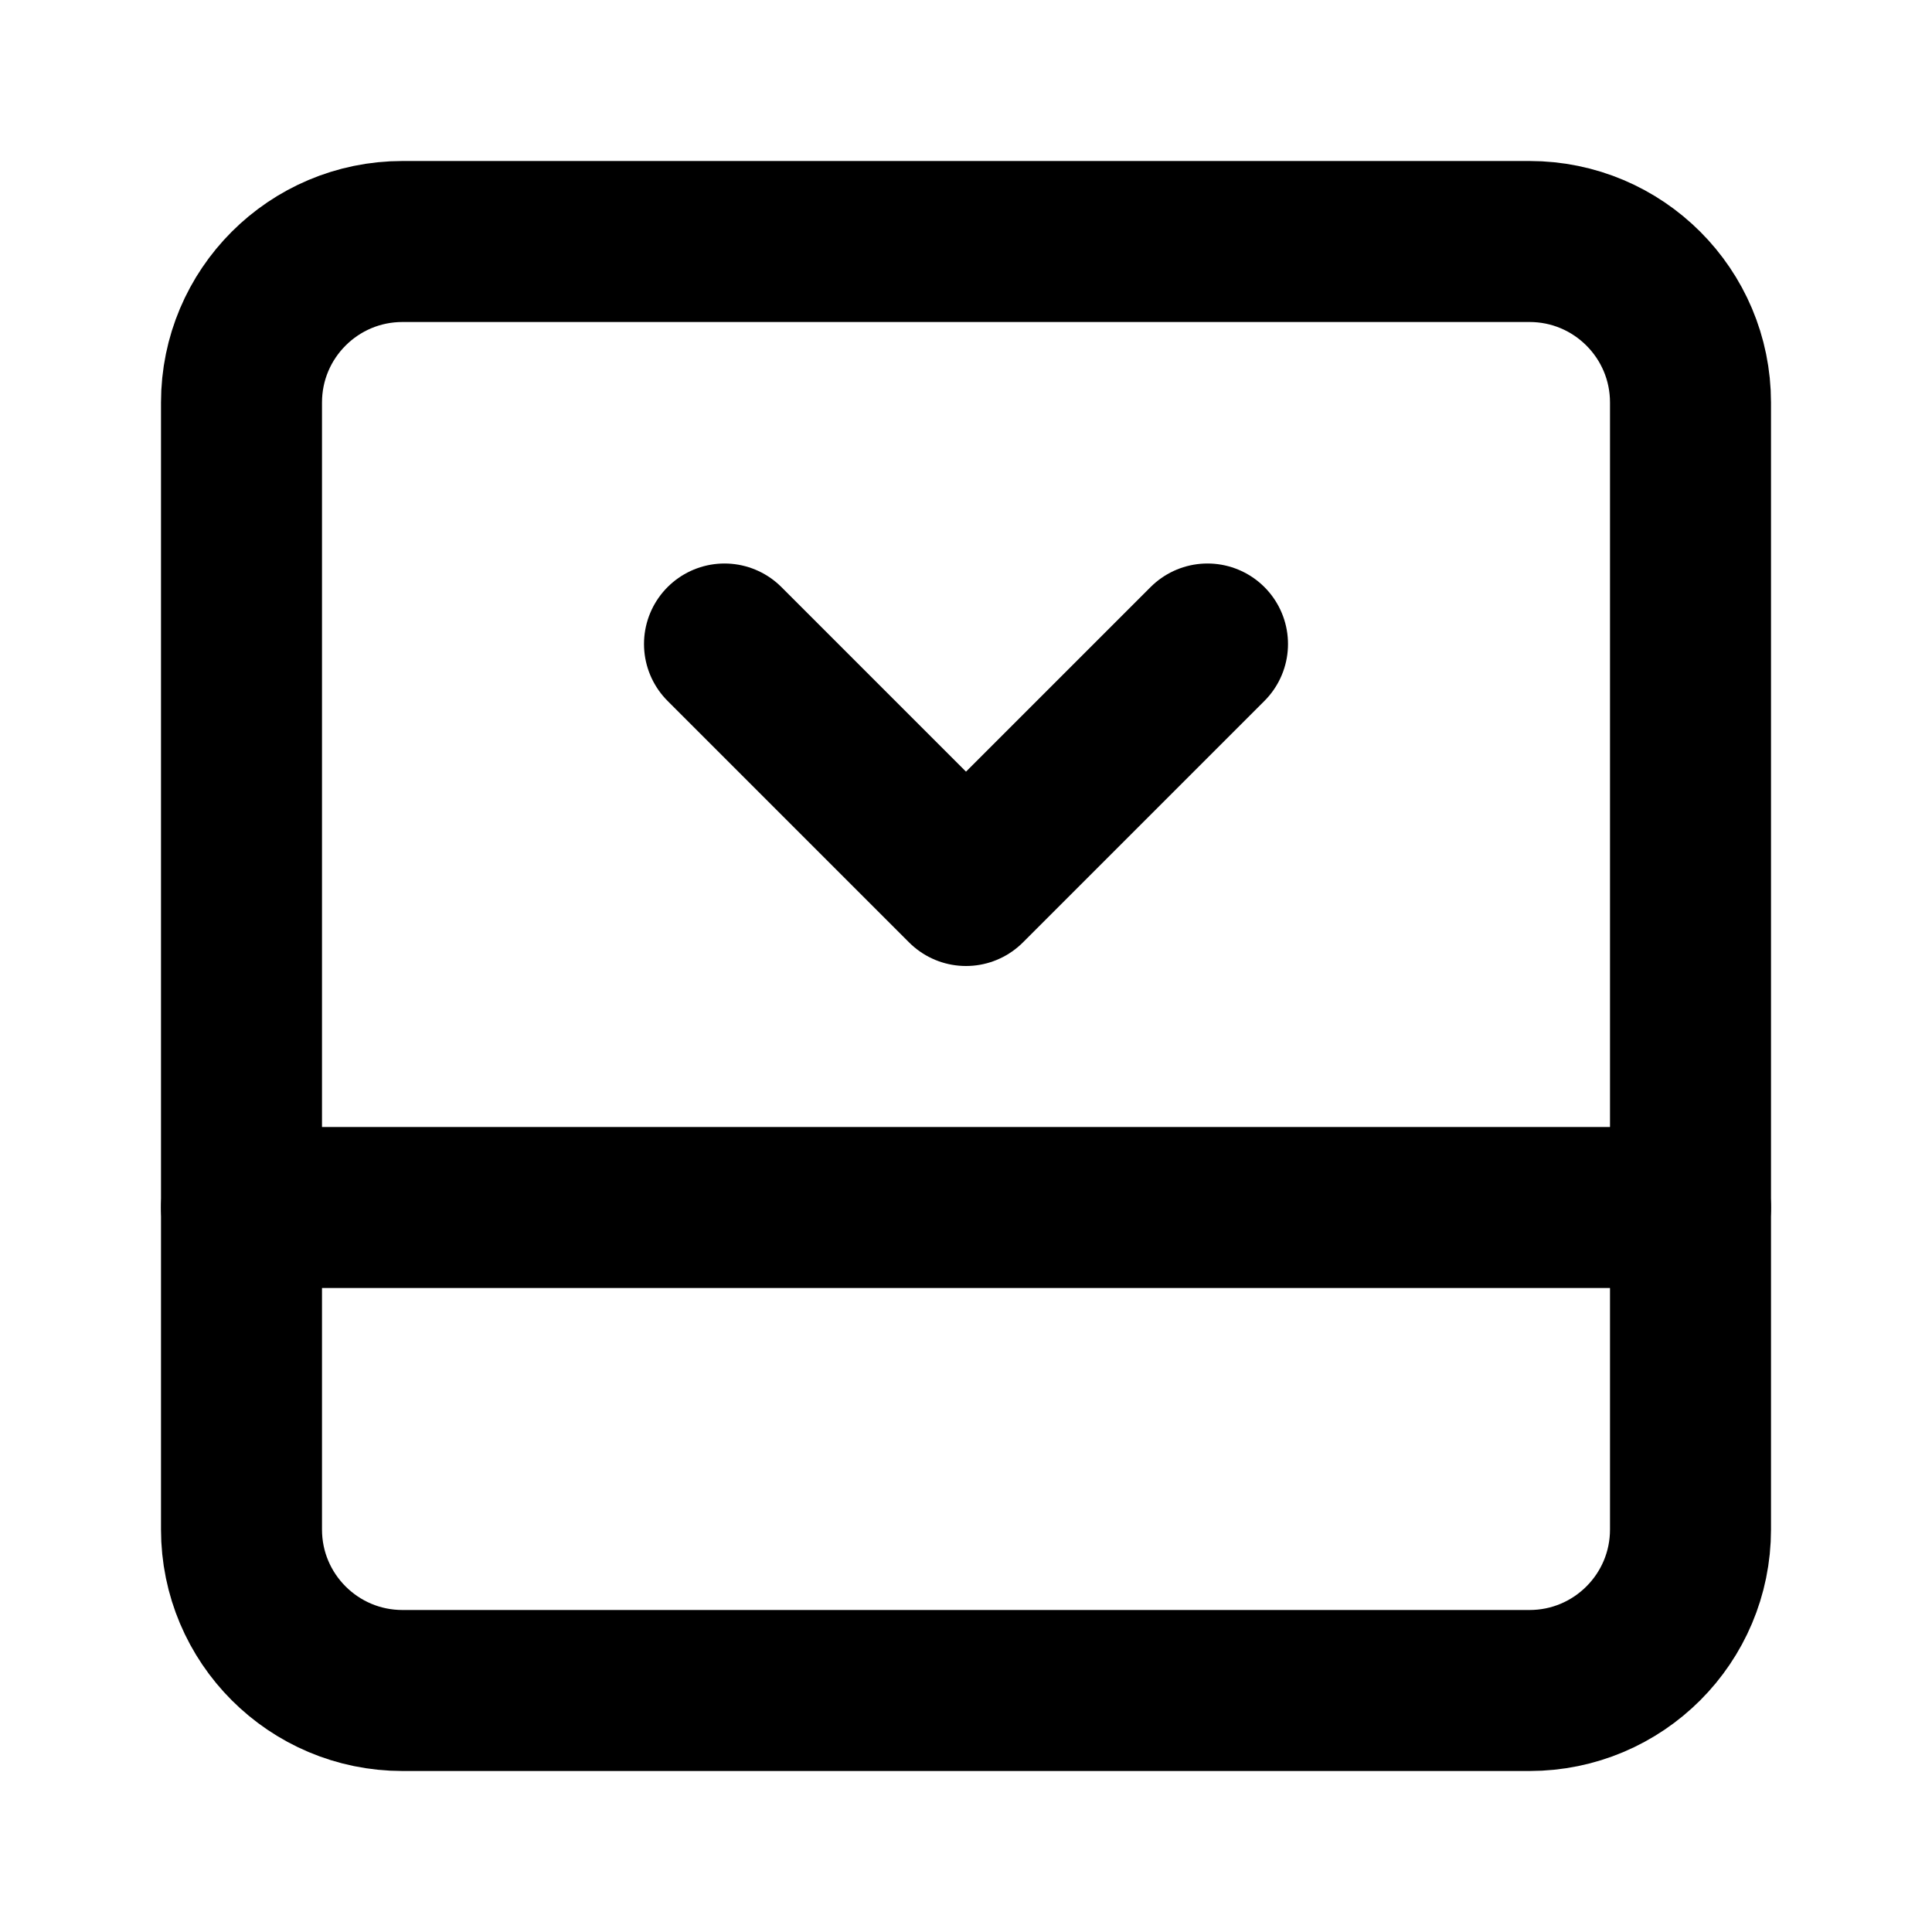
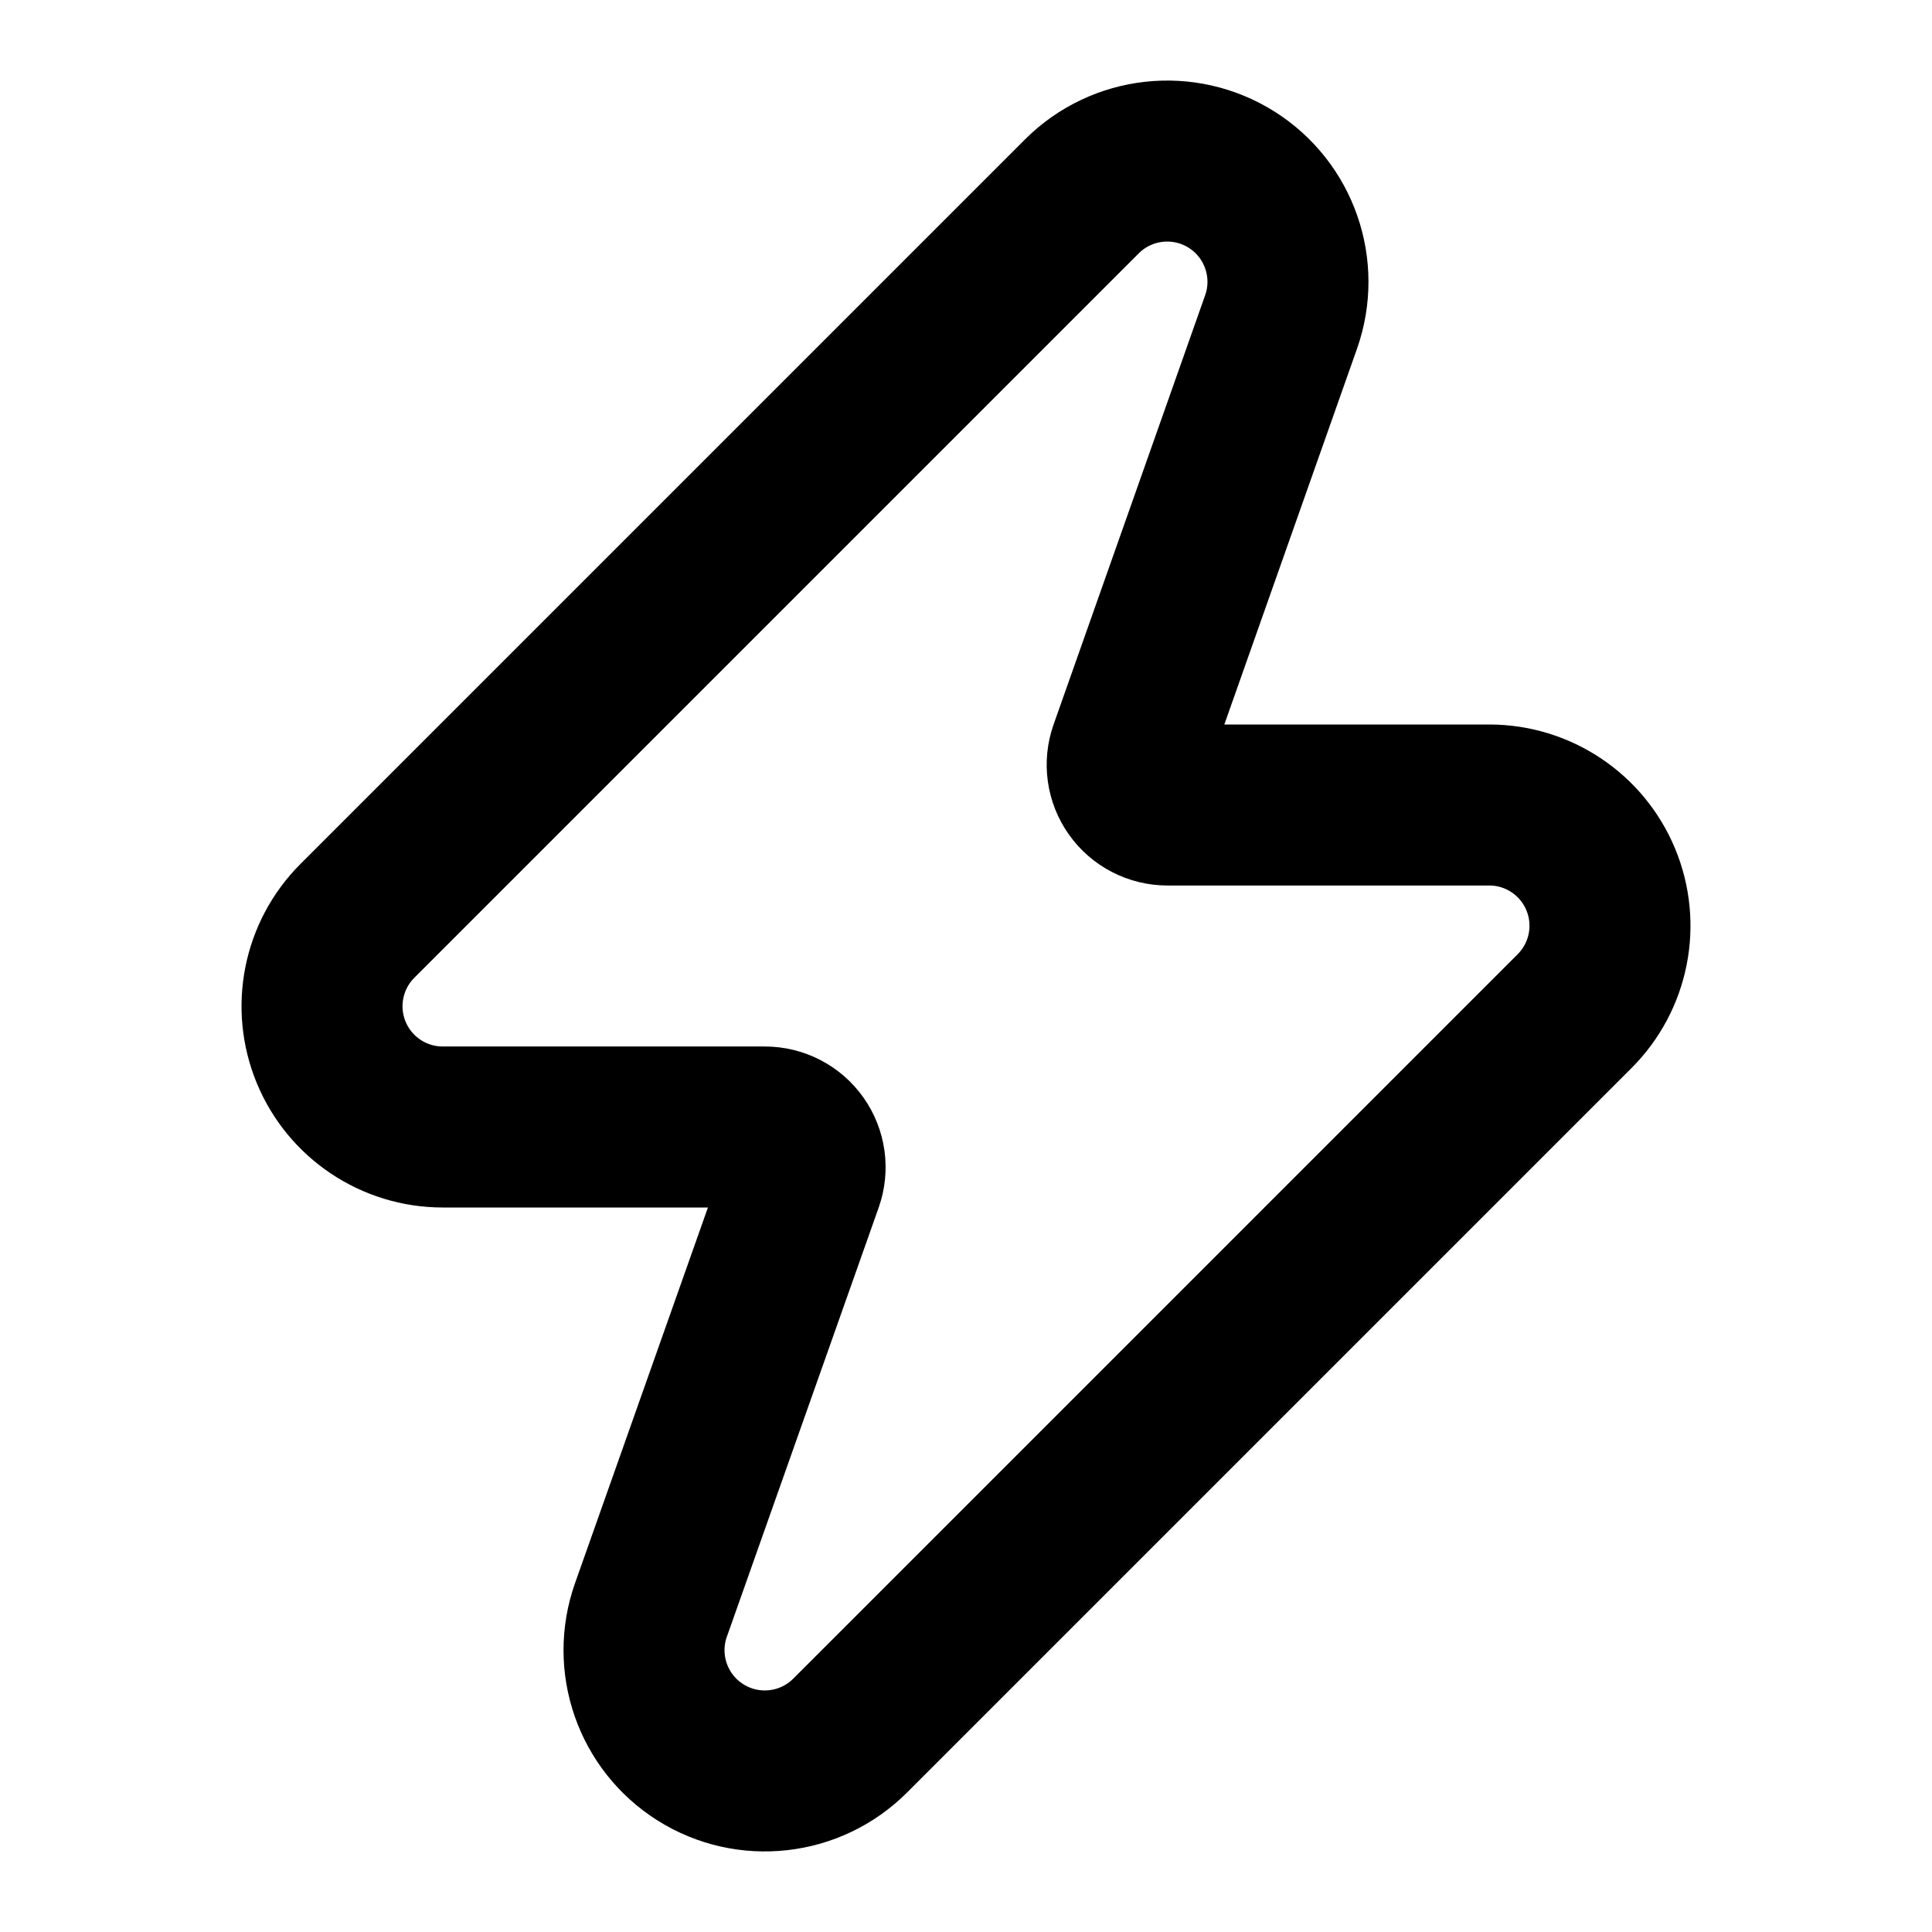
<svg xmlns="http://www.w3.org/2000/svg" width="24" height="24" viewBox="0 0 24 24" fill="none" stroke="currentColor" stroke-width="2" stroke-linecap="round" stroke-linejoin="round">
-   <rect width="18" height="18" x="3" y="3" rx="2" />
-   <path d="M3 15h18" />
-   <path d="m15 8-3 3-3-3" />
+   <path d="M15.914 4a1.5 1.5 0 00-2.474-1.561l-9 9A1.5 1.5 0 005.5 14h4.002a.5.5 0 01.471.666L8.086 20a1.5 1.5 0 002.475 1.56l9-9A1.5 1.5 0 0018.5 10h-3.997a.5.5 0 01-.472-.667z" />
</svg>
